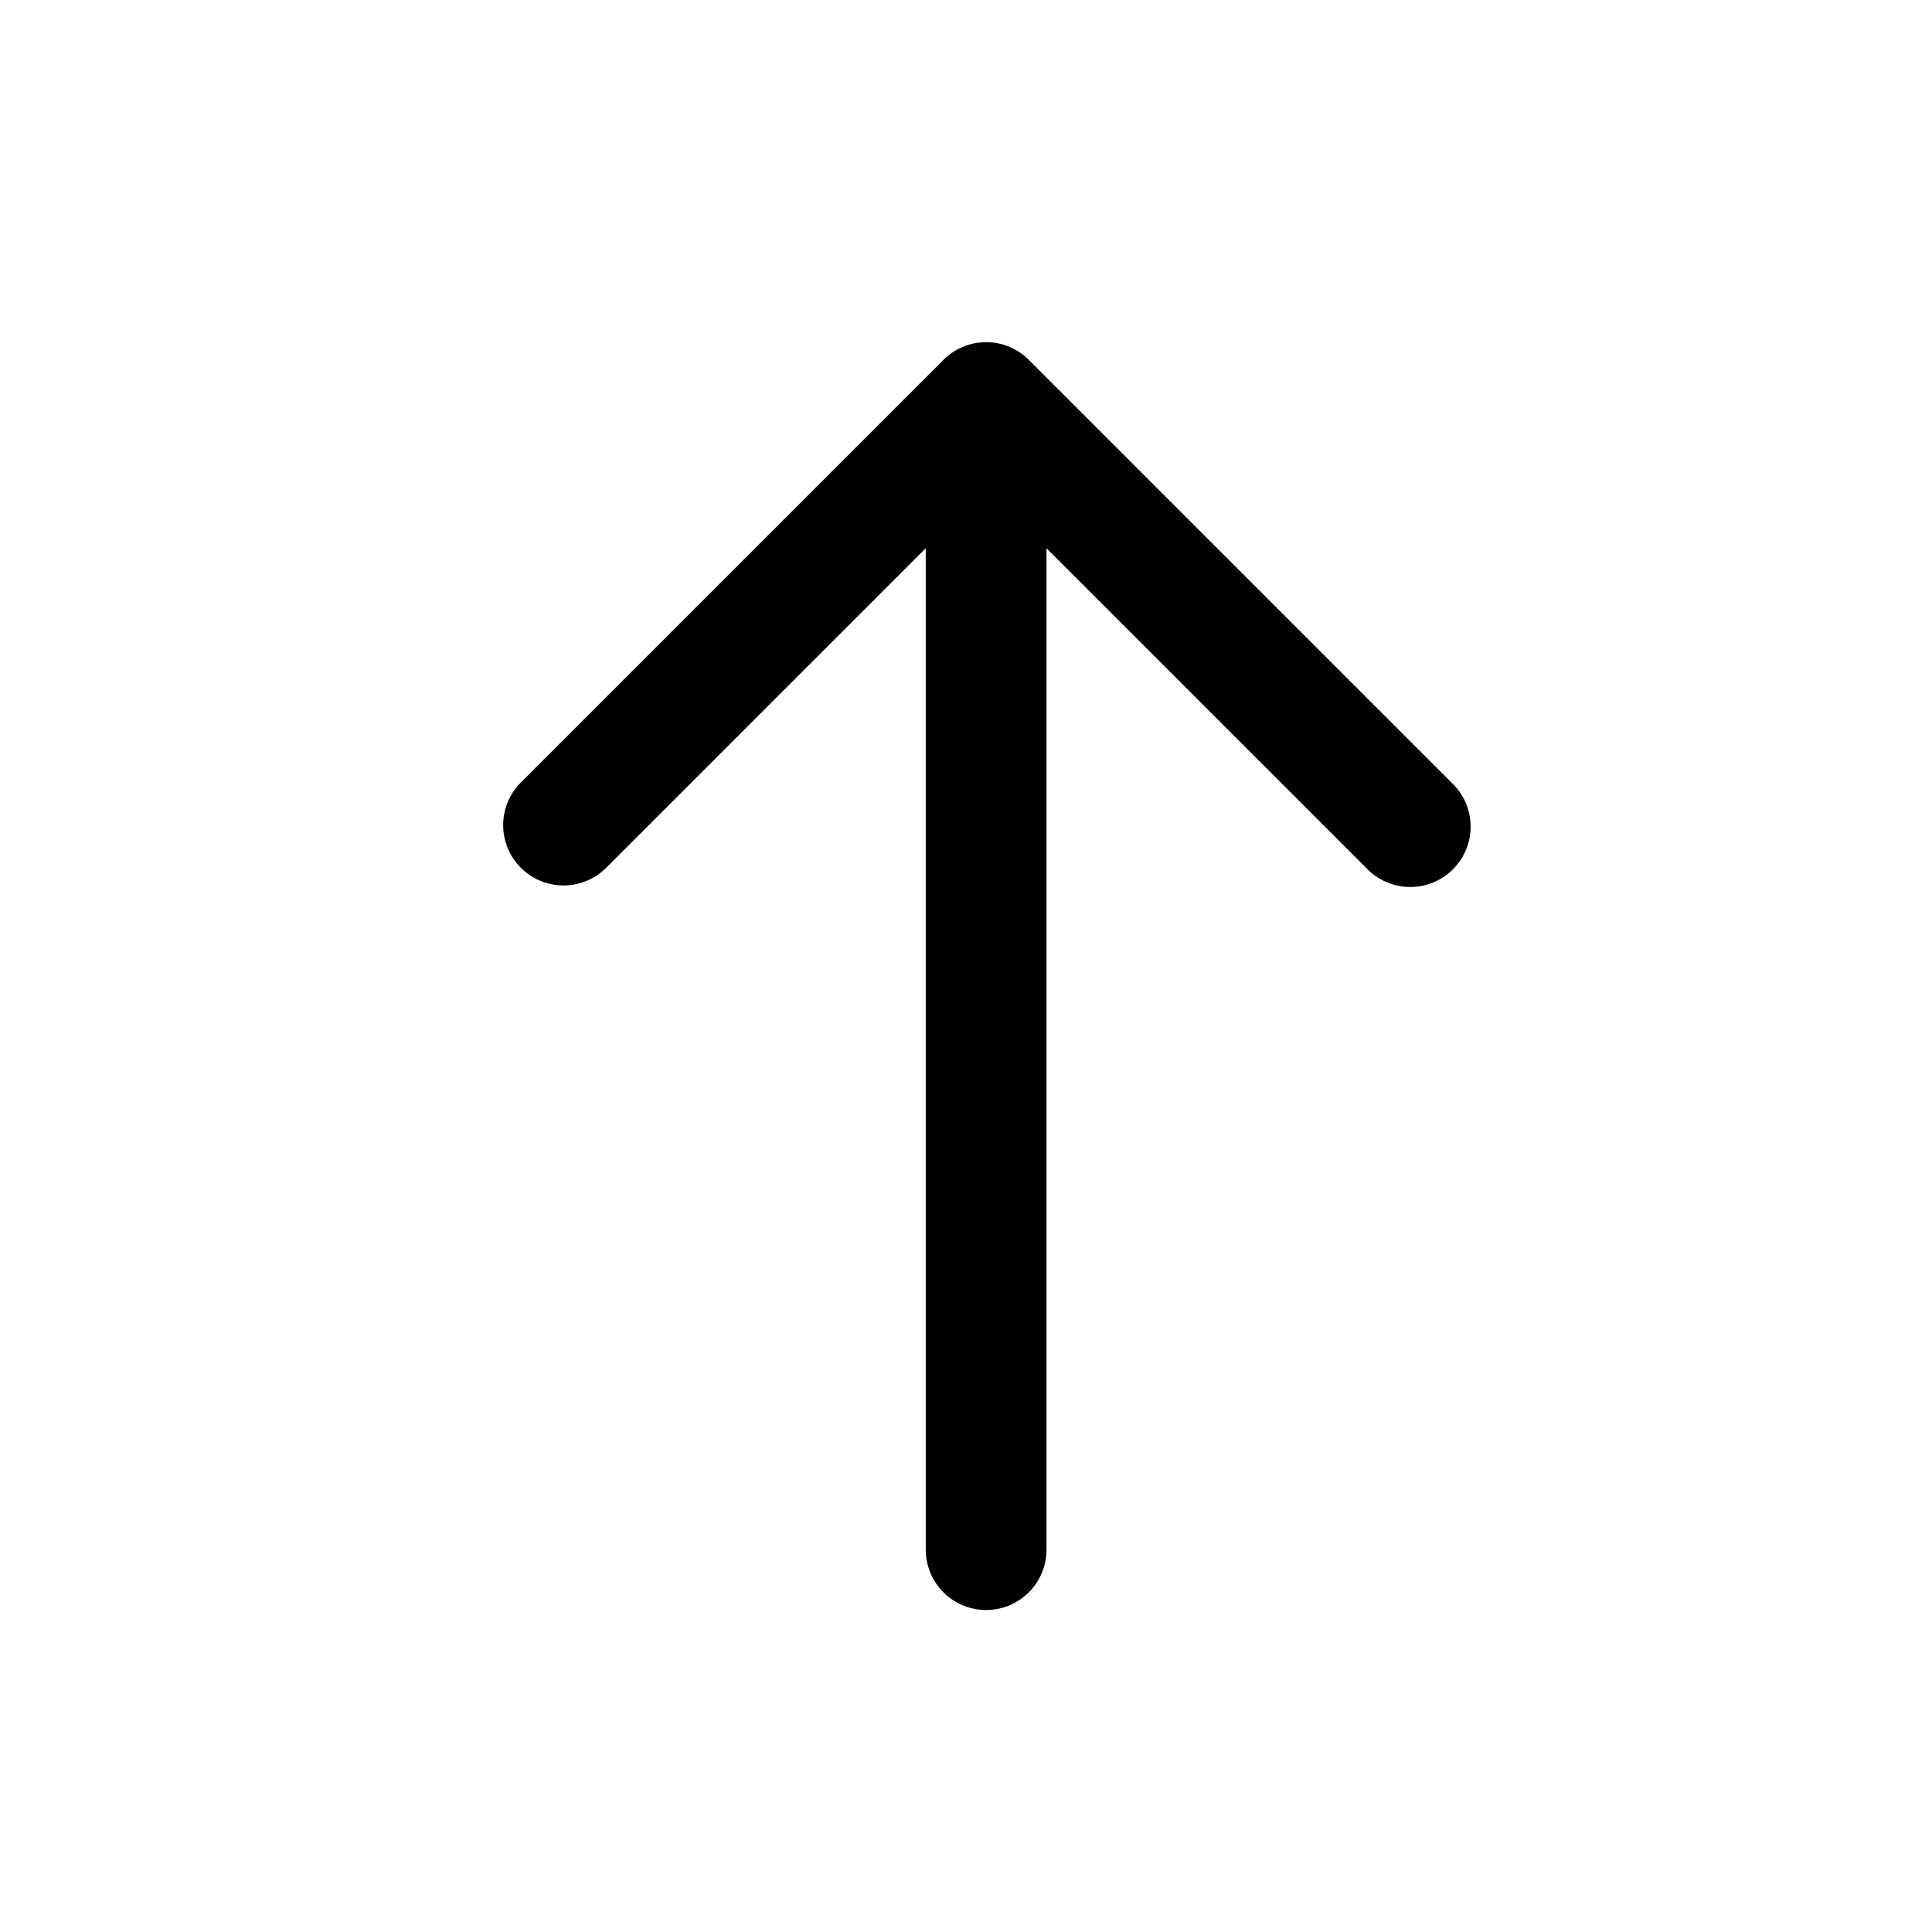
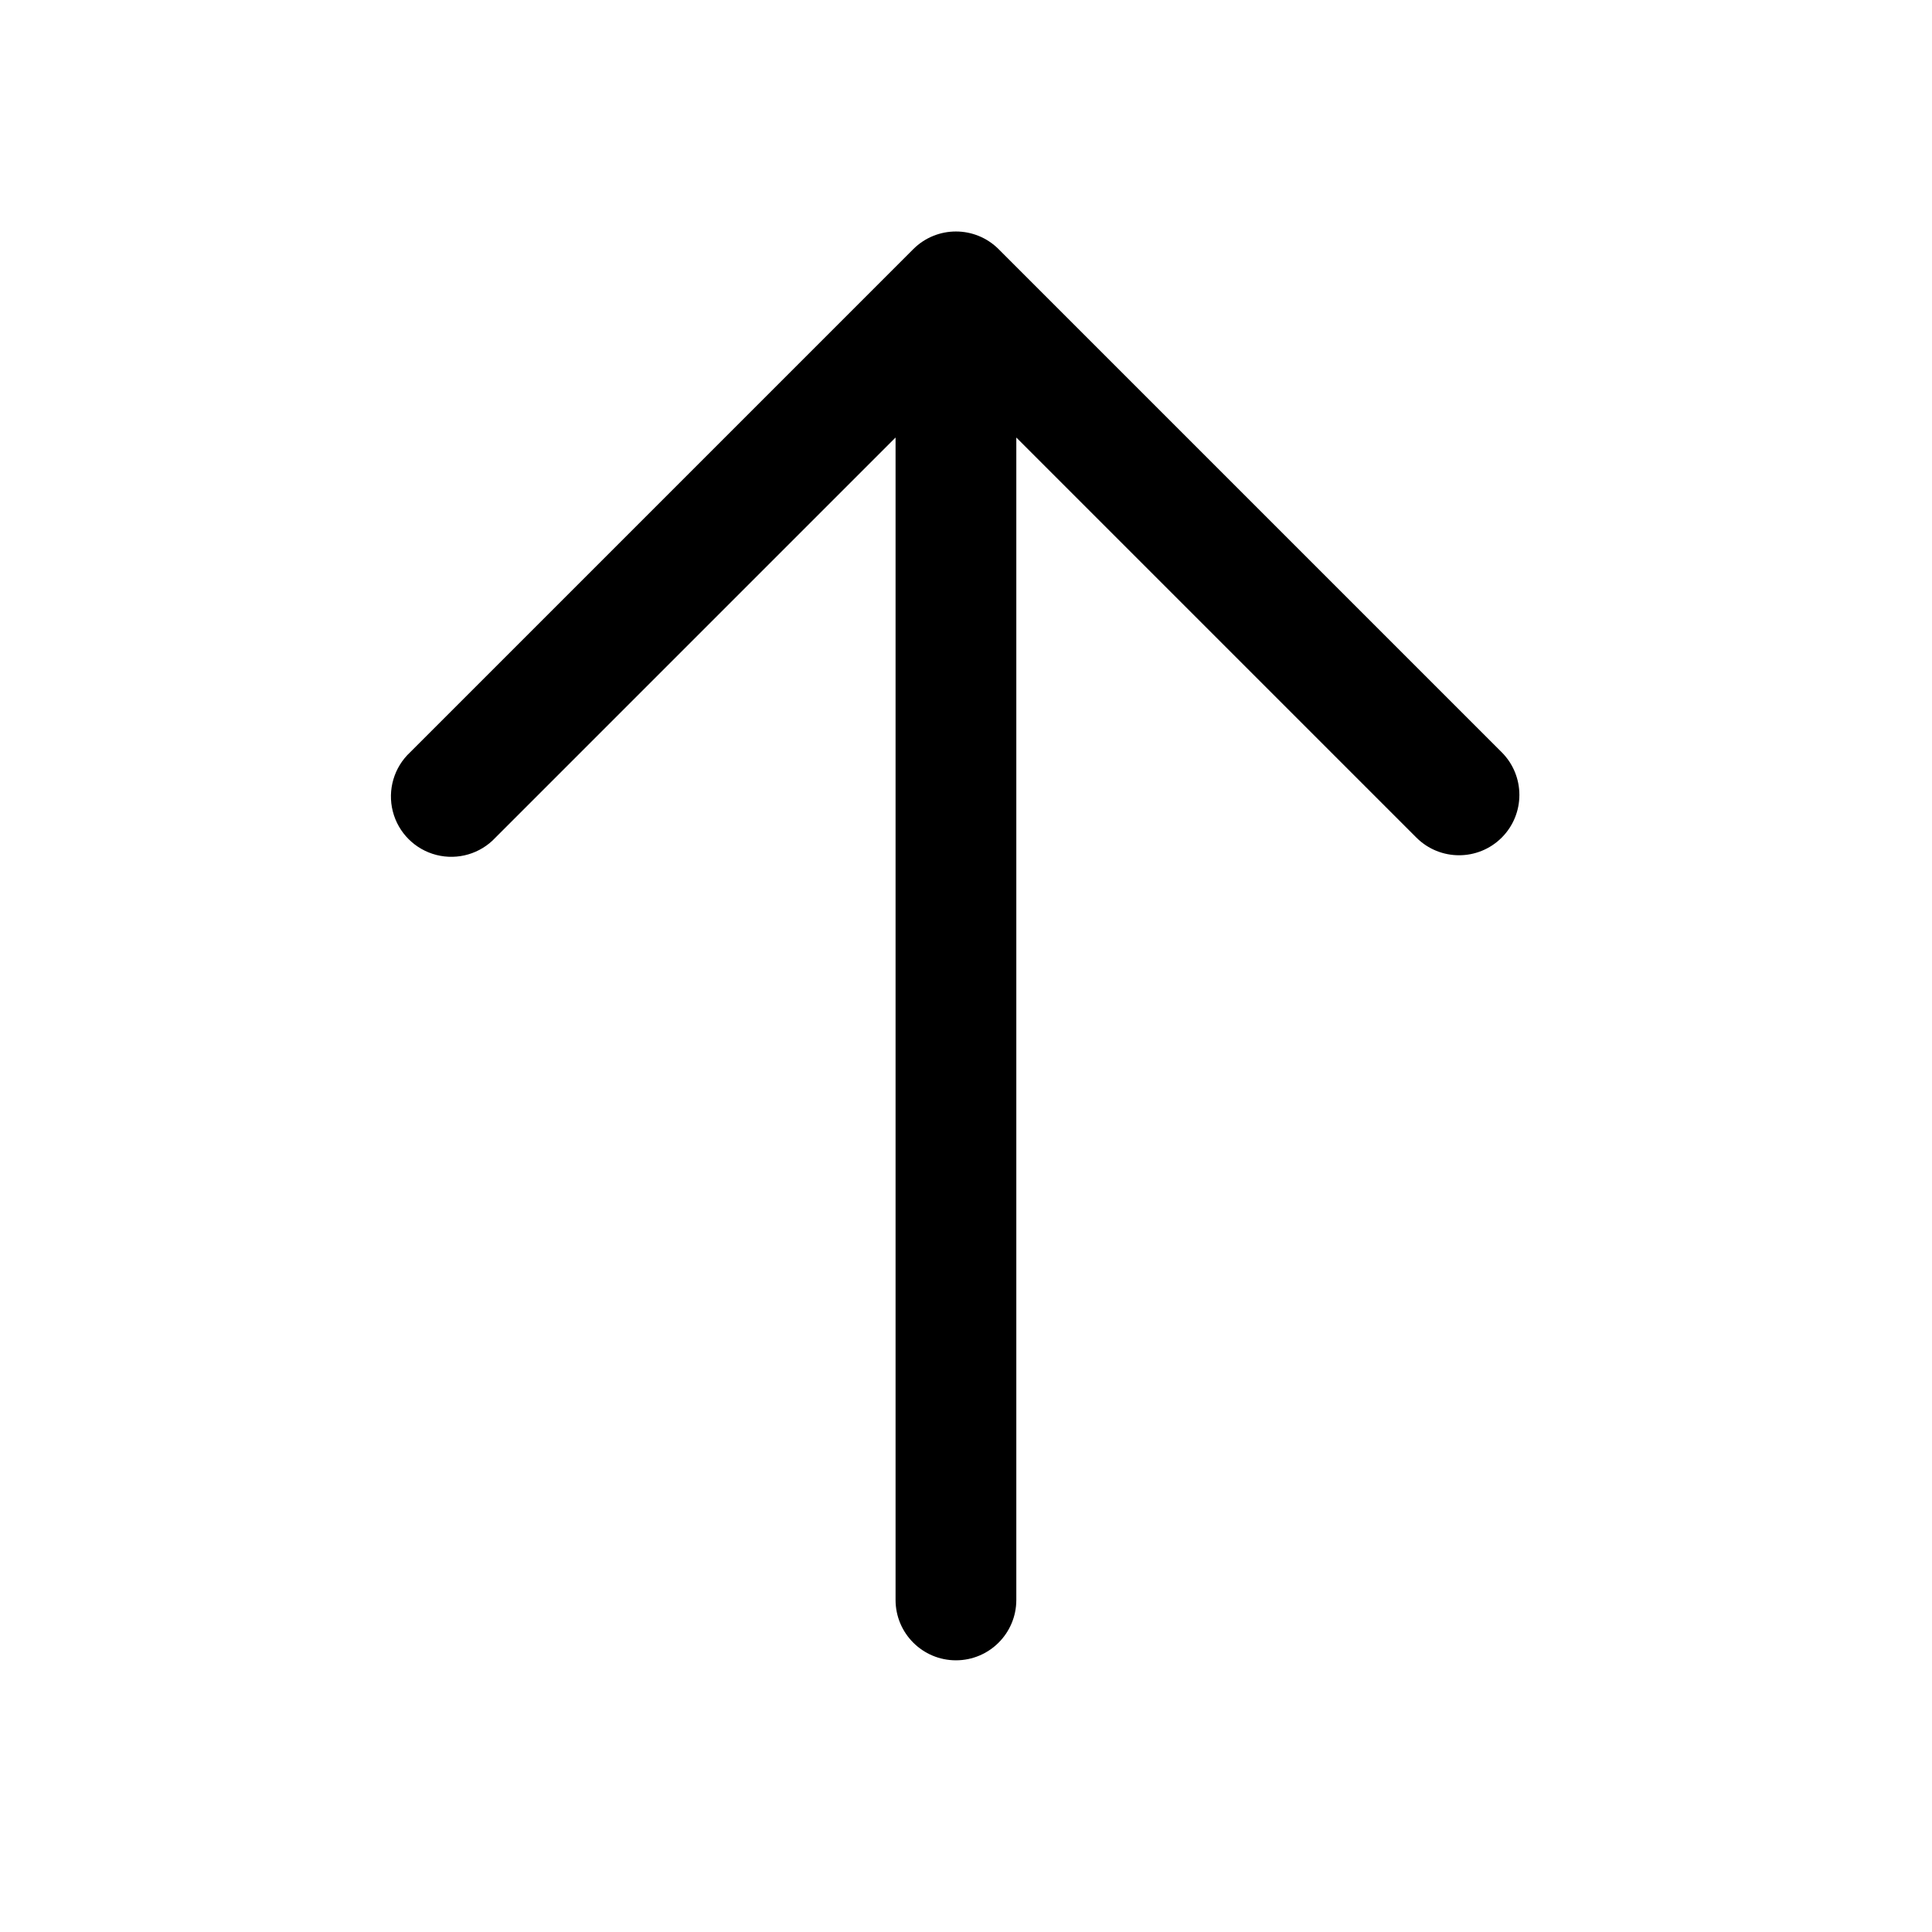
<svg xmlns="http://www.w3.org/2000/svg" fill="currentColor" viewBox="0 0 24 24">
-   <path fill-rule="evenodd" d="M6.47 10.78a.75.75 0 010-1.06l5.25-5.25a.75.75 0 011.06 0l5.25 5.25a.75.75 0 11-1.06 1.06L13 6.81v12.44a.75.75 0 01-1.5 0V6.81l-3.97 3.97a.75.75 0 01-1.06 0z" />
+   <path fill-rule="evenodd" d="M18.655 10.405a.75.75 0 000-1.06l-6.25-6.25a.75.75 0 00-1.06 0l-6.25 6.25a.75.75 0 101.06 1.06l4.97-4.97v14.44a.75.75 0 001.5 0V5.435l4.97 4.97a.75.75 0 001.06 0z" />
</svg>
